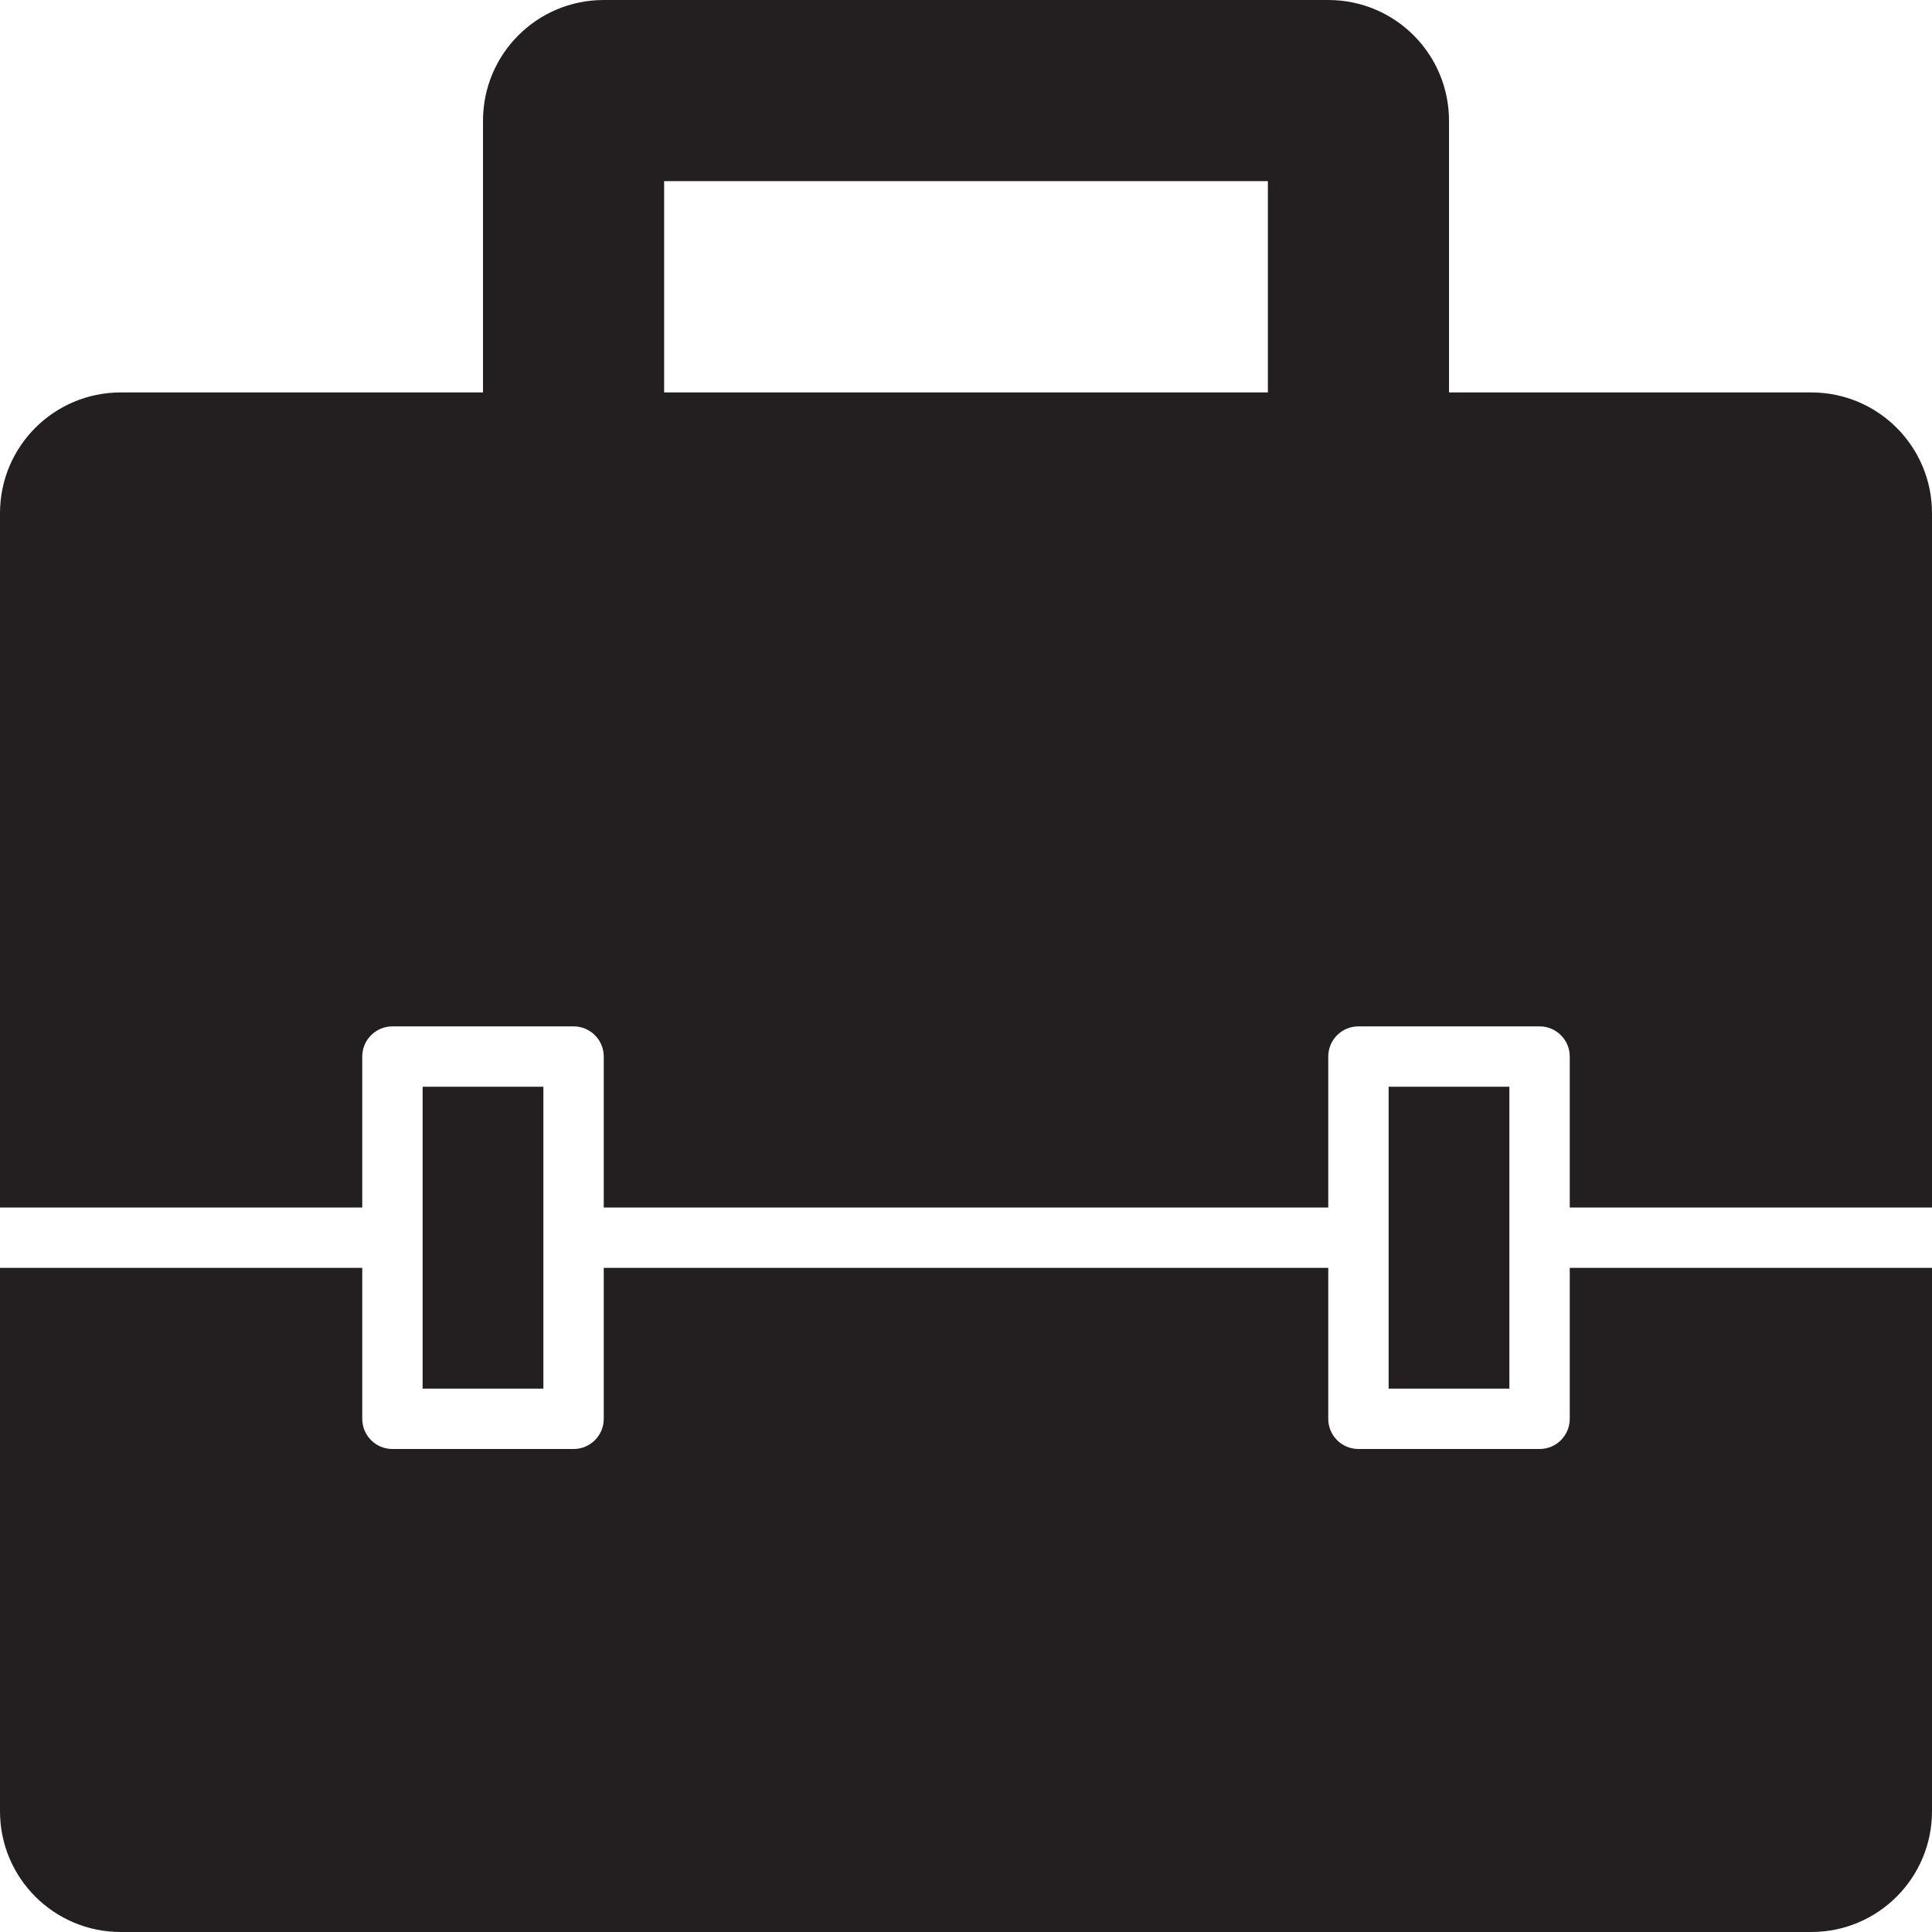
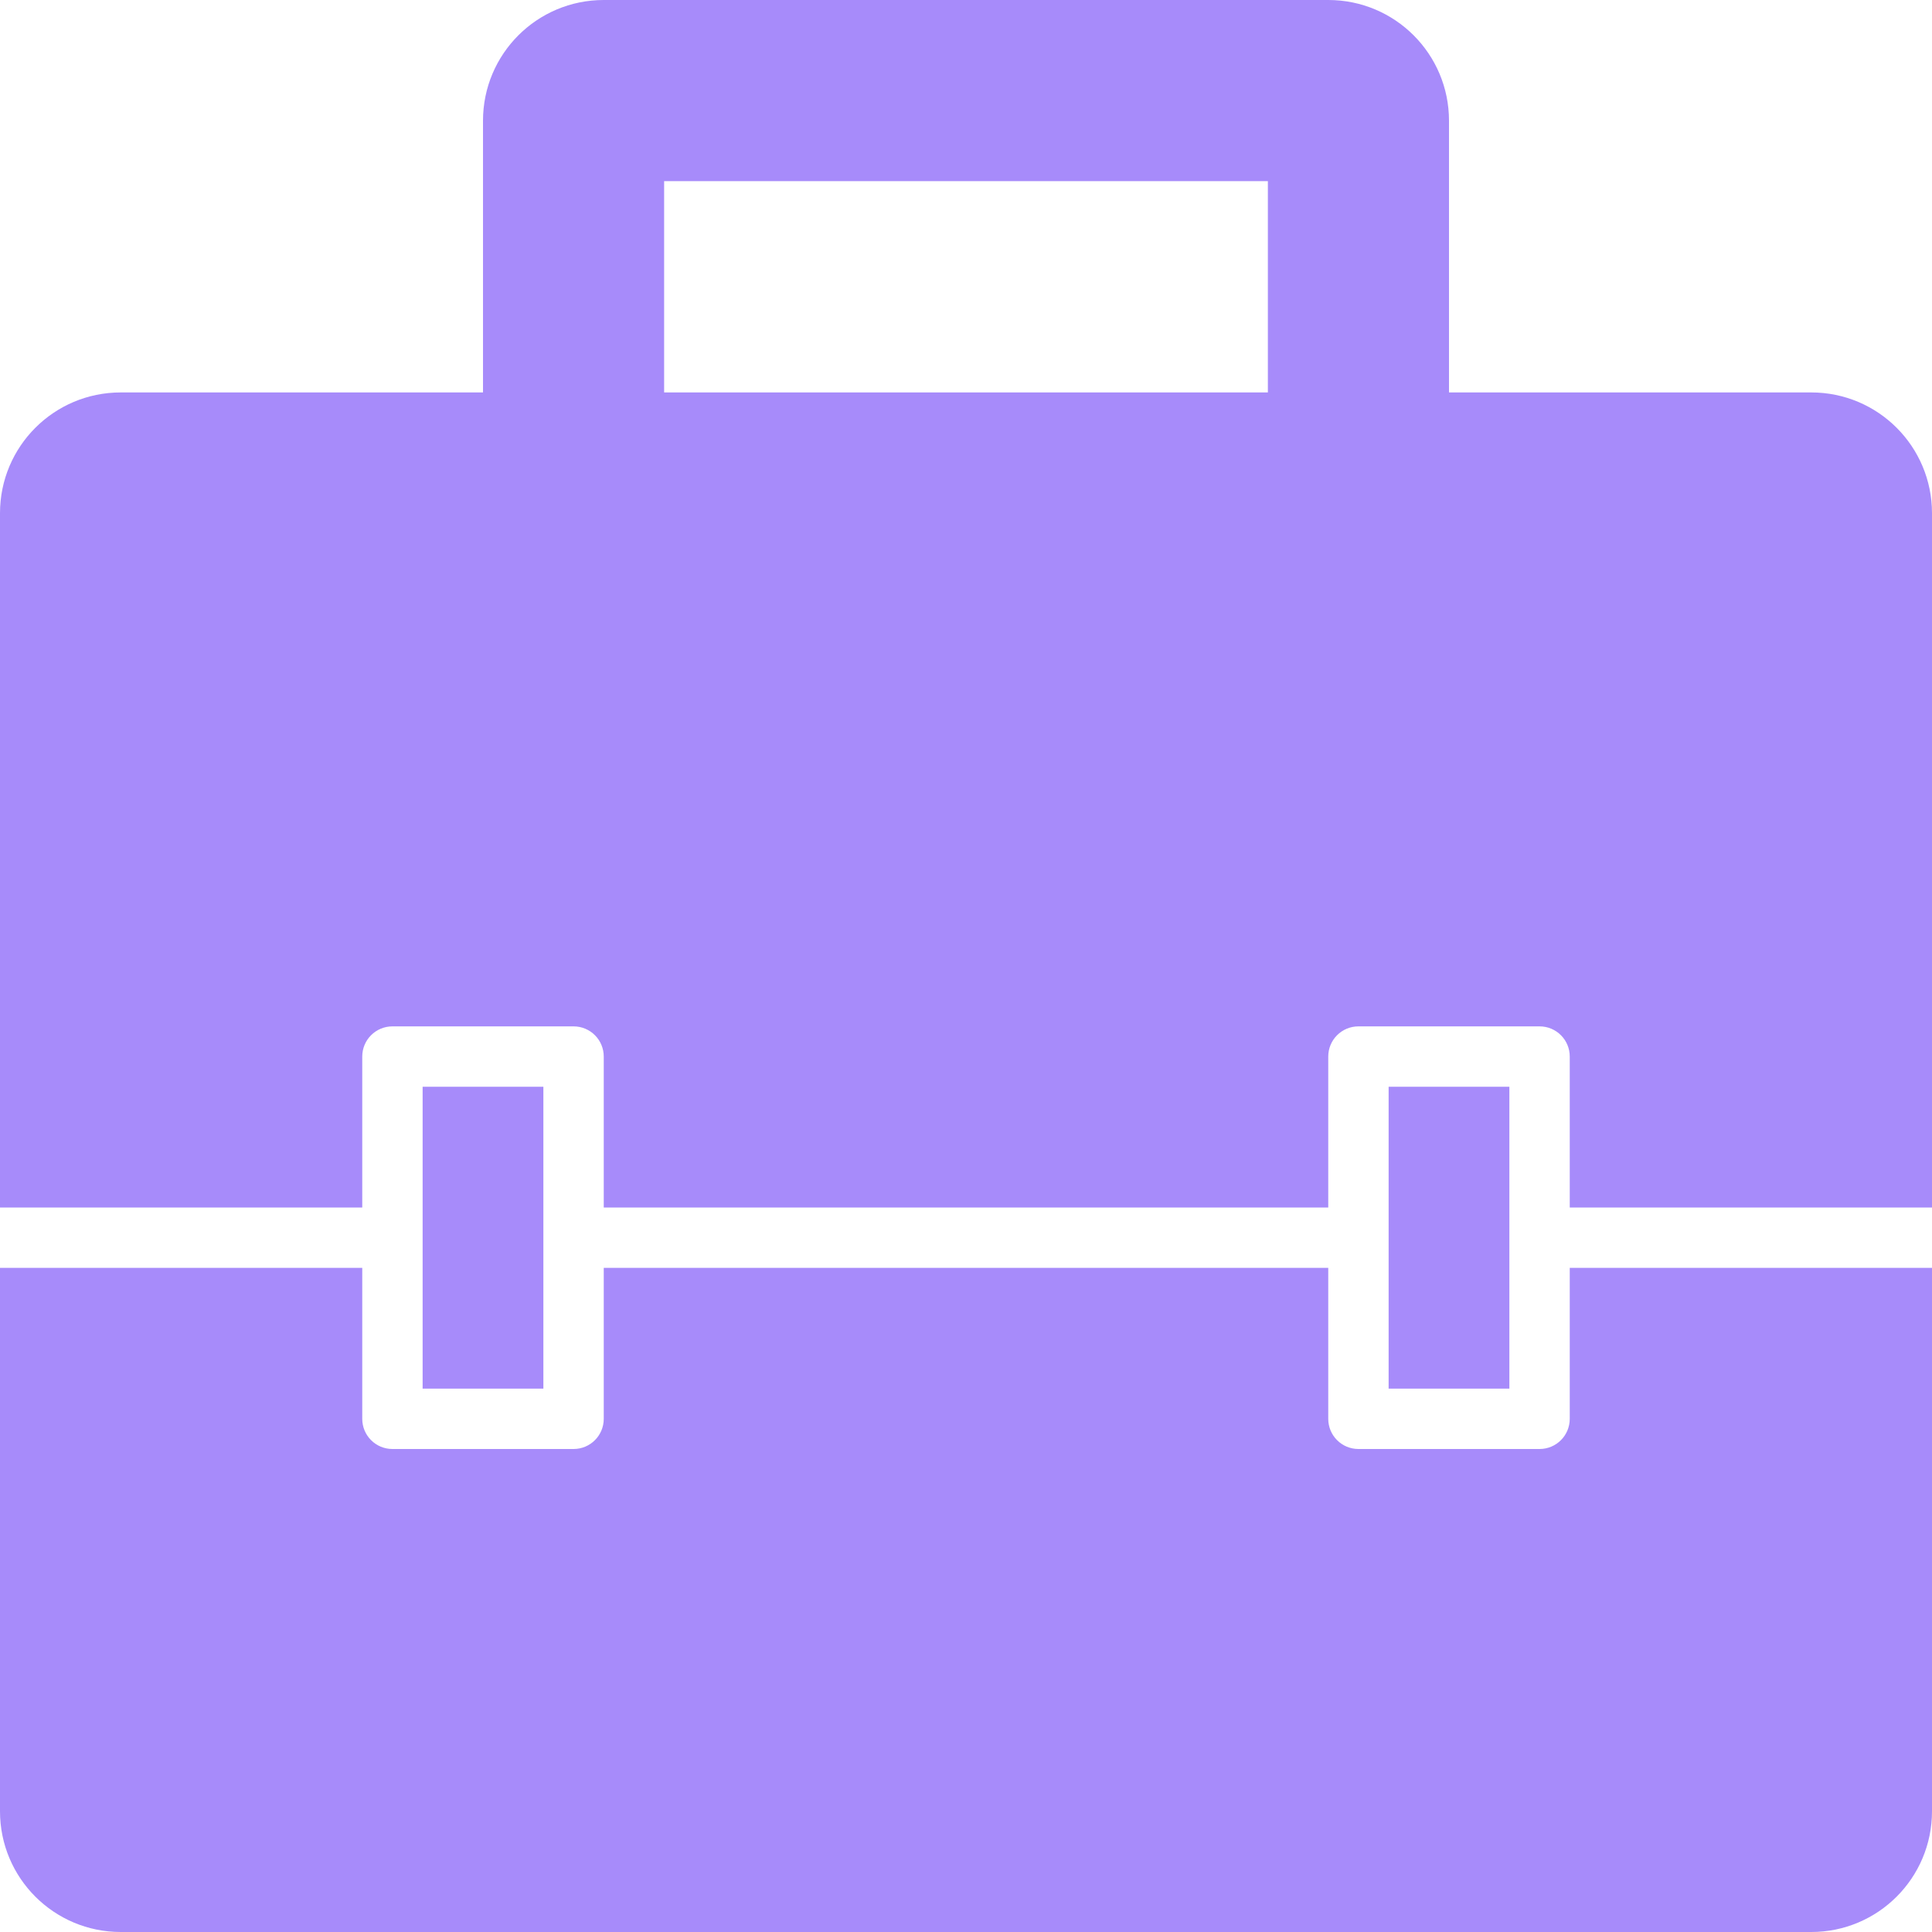
- <svg xmlns="http://www.w3.org/2000/svg" version="1.0" id="Layer_1" width="800px" height="800px" viewBox="0 0 64 64" enable-background="new 0 0 64 64" xml:space="preserve" fill="#000000">
+ <svg xmlns="http://www.w3.org/2000/svg" version="1.0" id="Layer_1" width="800px" height="800px" viewBox="0 0 64 64" enable-background="new 0 0 64 64" xml:space="preserve" fill="#a78bfa">
  <g id="SVGRepo_bgCarrier" stroke-width="0" />
  <g id="SVGRepo_tracerCarrier" stroke-linecap="round" stroke-linejoin="round" />
  <g id="SVGRepo_iconCarrier">
    <g>
-       <rect x="14" y="36" fill="#231F20" width="4" height="10" />
-       <path fill="#231F20" d="M52,47c0,0.553-0.447,1-1,1h-6c-0.553,0-1-0.447-1-1v-5H20v5c0,0.553-0.447,1-1,1h-6c-0.553,0-1-0.447-1-1 v-5H0v18c0,2.211,1.789,4,4,4h56c2.211,0,4-1.789,4-4V42H52V47z" />
-       <rect x="46" y="36" fill="#231F20" width="4" height="10" />
-       <path fill="#231F20" d="M60,13H48V4c0-2.211-1.789-4-4-4H20c-2.211,0-4,1.789-4,4v9H4c-2.211,0-4,1.789-4,4v23h12v-5 c0-0.553,0.447-1,1-1h6c0.553,0,1,0.447,1,1v5h24v-5c0-0.553,0.447-1,1-1h6c0.553,0,1,0.447,1,1v5h12V17C64,14.789,62.211,13,60,13 z M42,13H22V6h20V13z" />
+       <rect x="14" y="36" fill="#a78bfa" width="4" height="10" />
+       <path fill="#a78bfa" d="M52,47c0,0.553-0.447,1-1,1h-6c-0.553,0-1-0.447-1-1v-5H20v5c0,0.553-0.447,1-1,1h-6c-0.553,0-1-0.447-1-1 v-5H0v18c0,2.211,1.789,4,4,4h56c2.211,0,4-1.789,4-4V42H52V47z" />
+       <rect x="46" y="36" fill="#a78bfa" width="4" height="10" />
+       <path fill="#a78bfa" d="M60,13H48V4c0-2.211-1.789-4-4-4H20c-2.211,0-4,1.789-4,4v9H4c-2.211,0-4,1.789-4,4v23h12v-5 c0-0.553,0.447-1,1-1h6c0.553,0,1,0.447,1,1v5h24v-5c0-0.553,0.447-1,1-1h6c0.553,0,1,0.447,1,1v5h12V17C64,14.789,62.211,13,60,13 z M42,13H22V6h20V13z" />
    </g>
  </g>
</svg>
